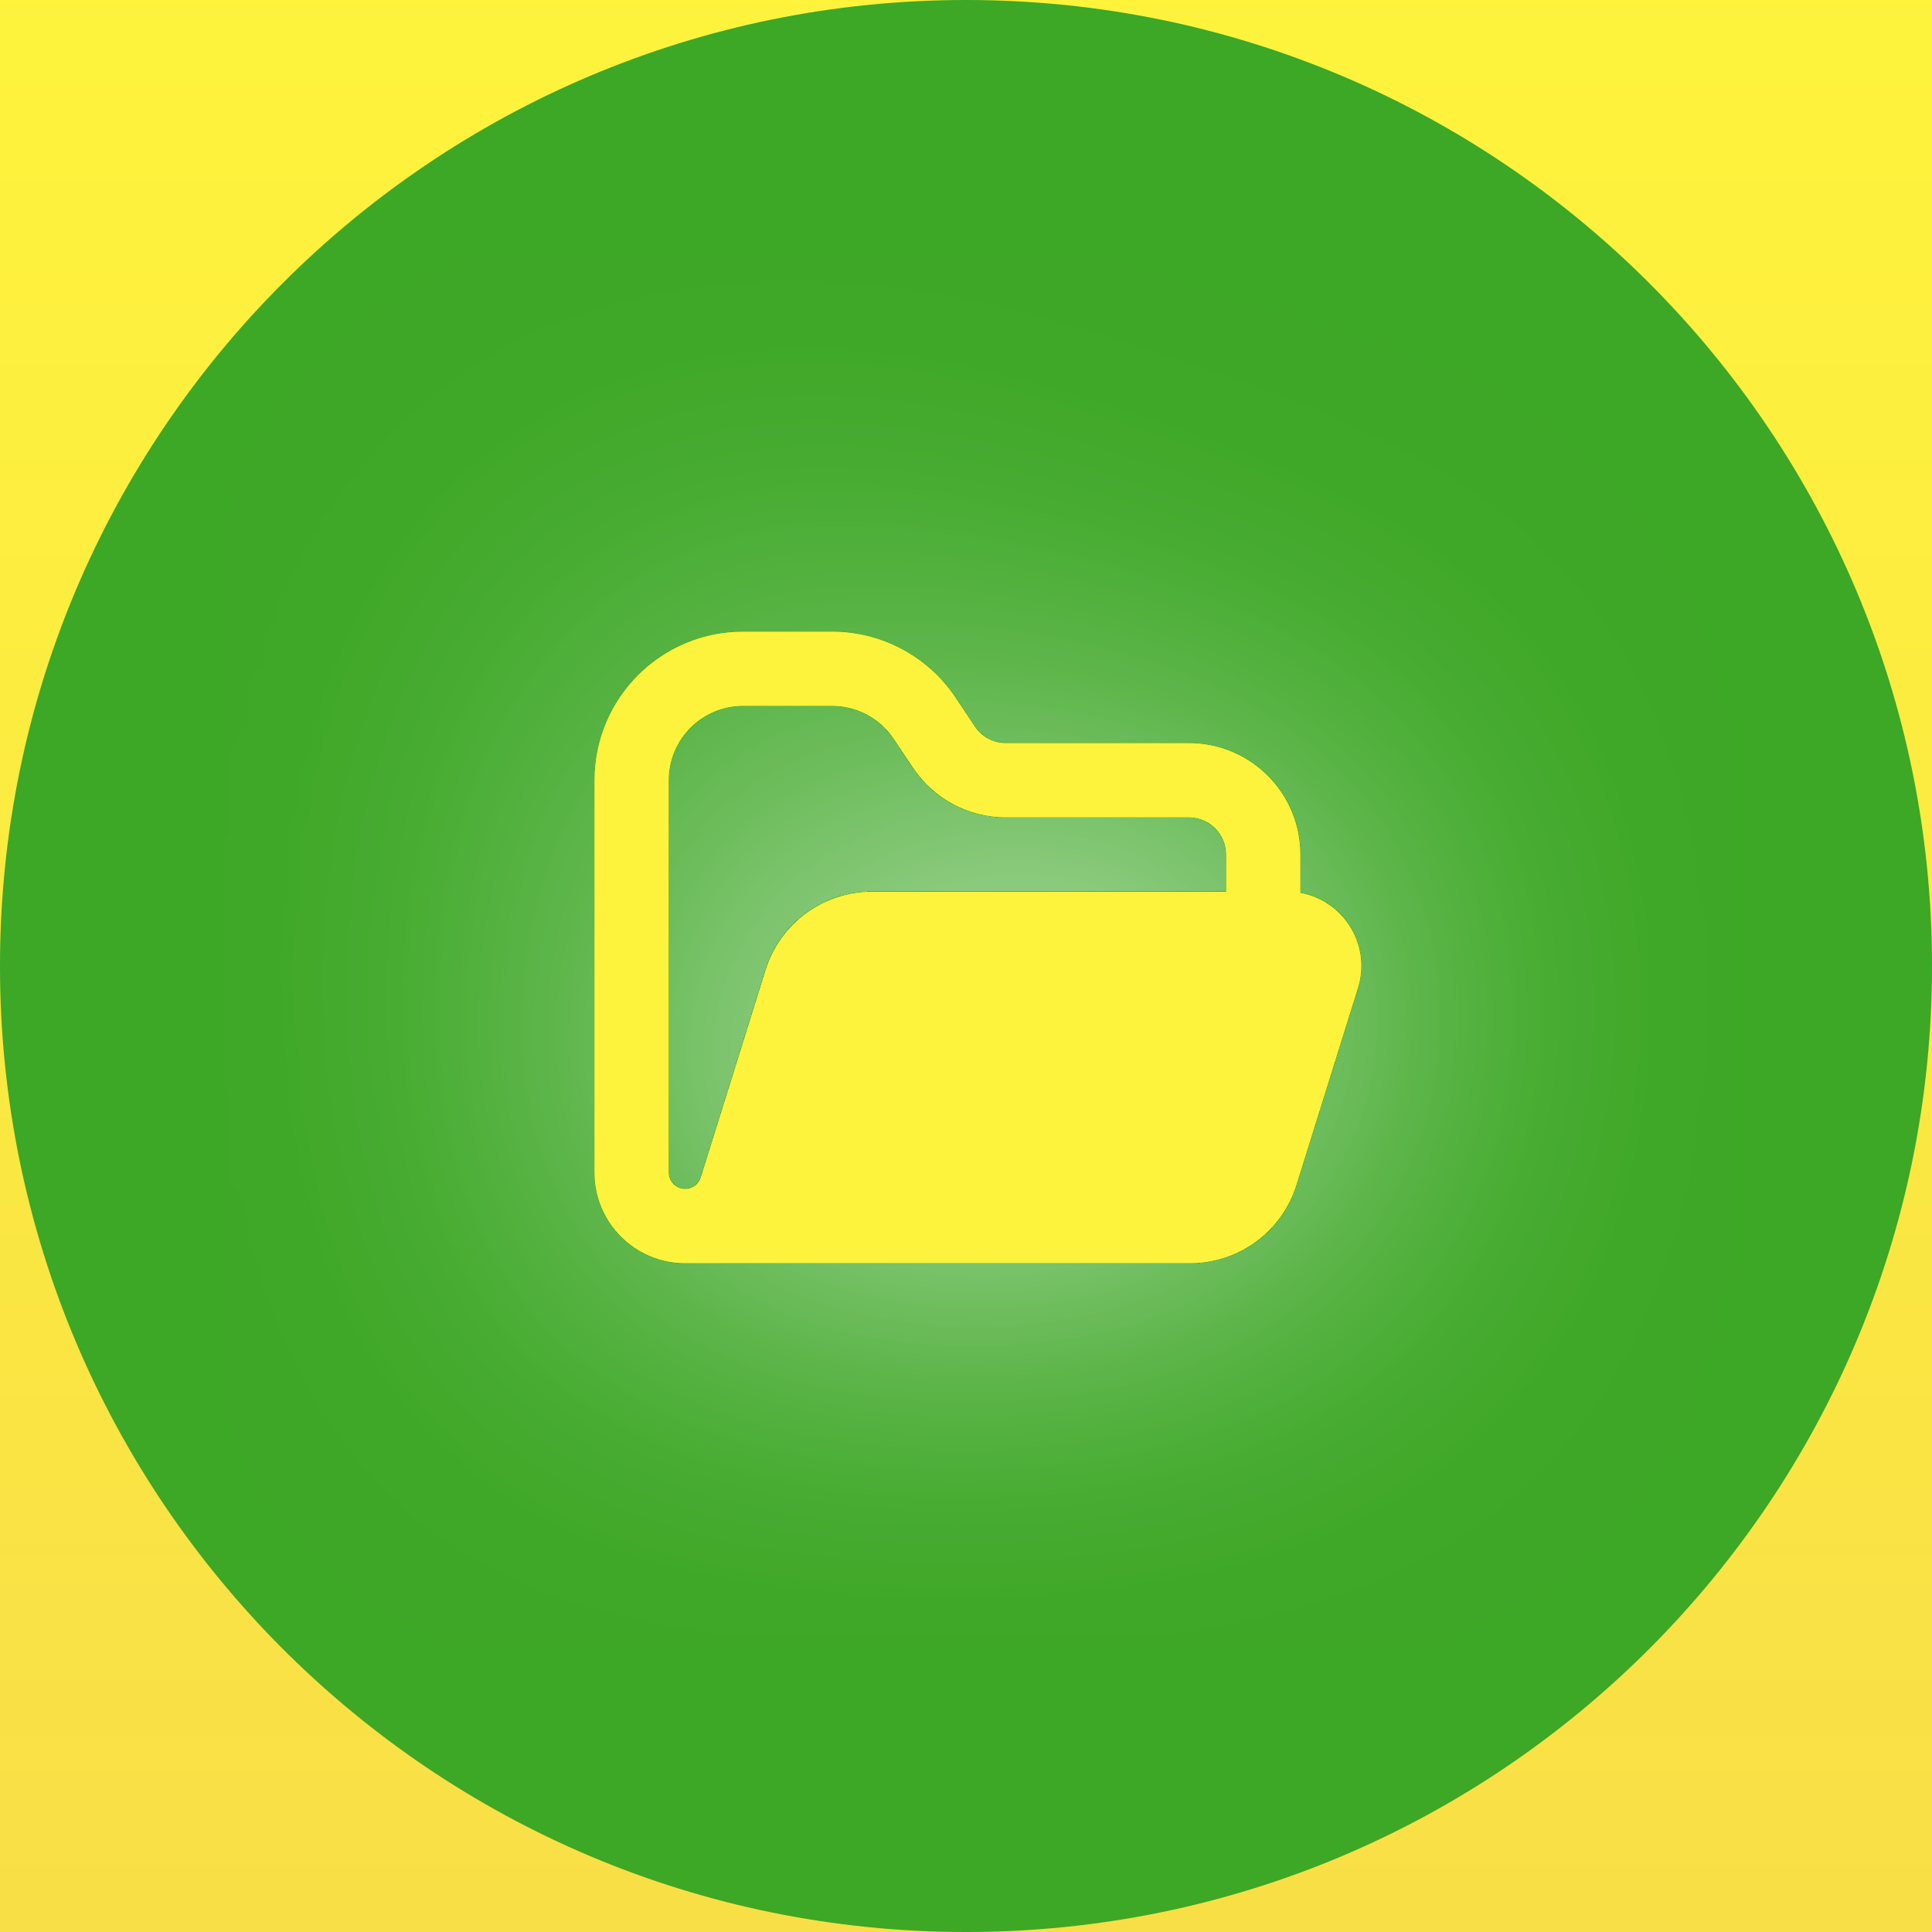
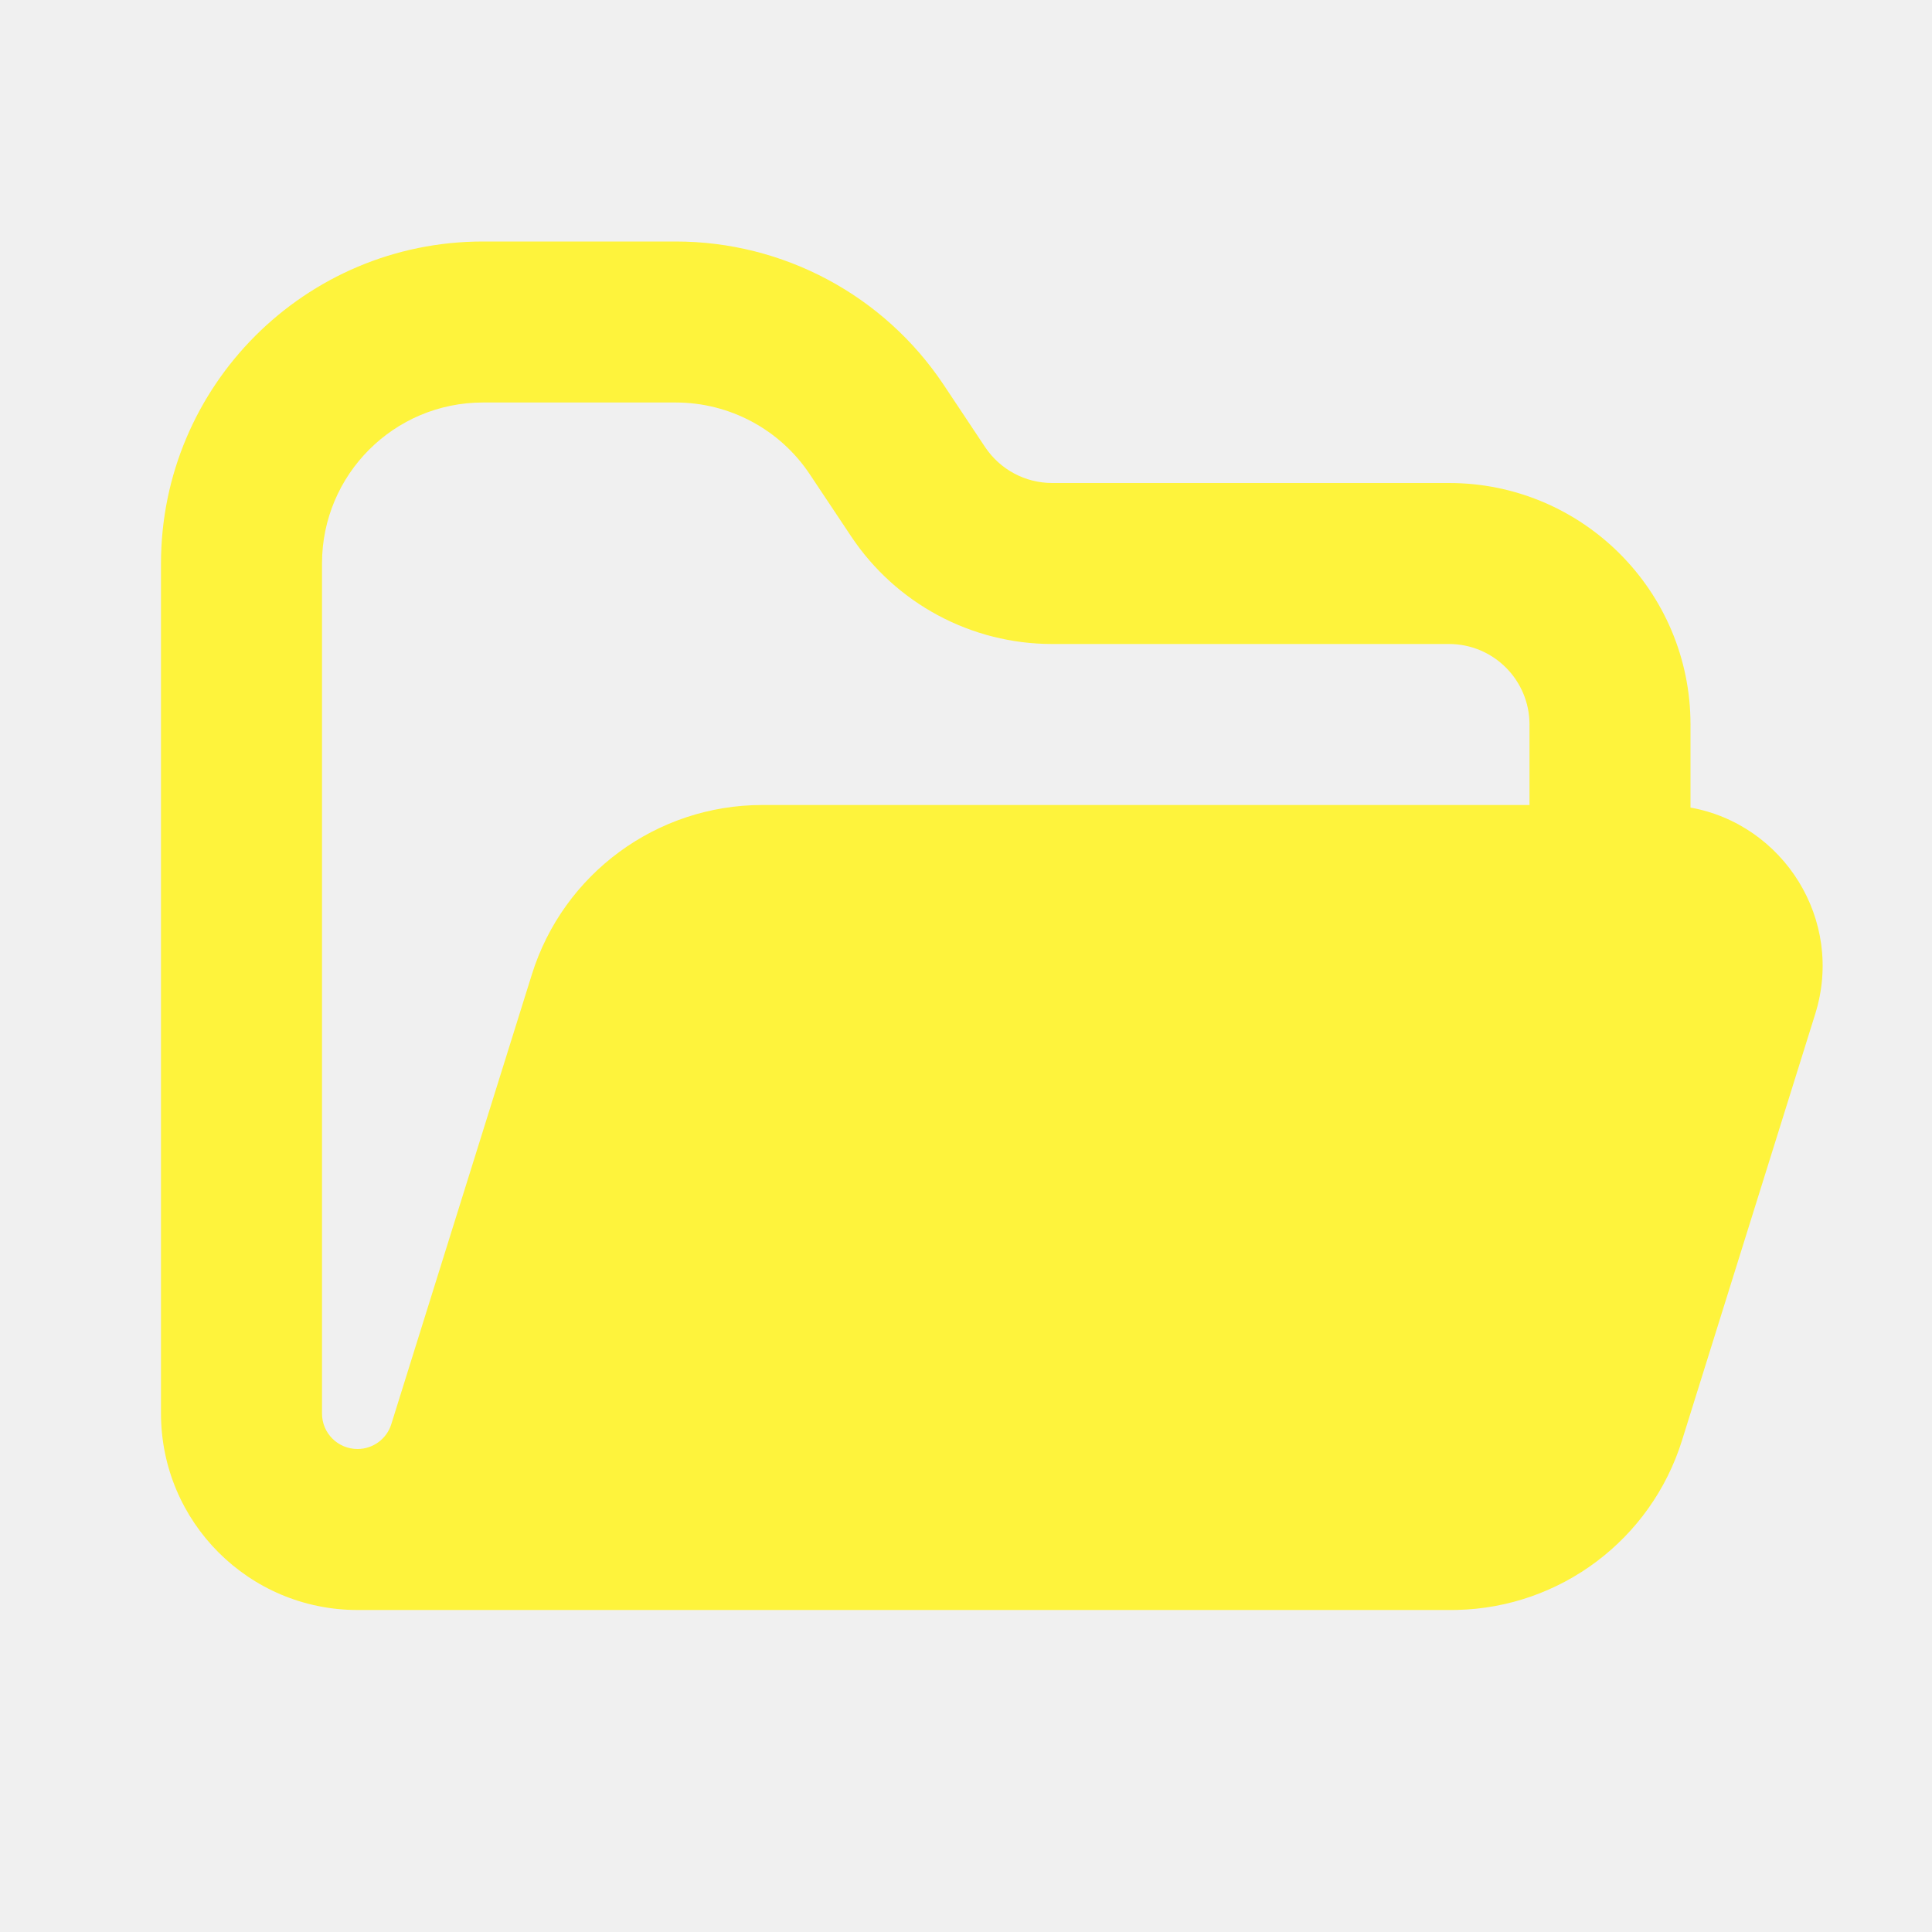
- <svg xmlns="http://www.w3.org/2000/svg" width="52" height="52" viewBox="0 0 52 52" fill="none">
-   <rect width="52" height="52" fill="#828282" style="fill:#828282;fill:color(display-p3 0.512 0.512 0.512);fill-opacity:1;" />
-   <g id="Toolbar">
-     <g id="Tool=Folders, State=Selected">
-       <g id="toolbar-outer-shell" filter="url(#filter0_dddd_0_1)">
-         <rect x="-360" y="-6" width="470" height="62" rx="31" fill="#3DA726" style="fill:#3DA726;fill:color(display-p3 0.24 0.655 0.147);fill-opacity:1;" />
-         <g id="toolbar-inner-surface">
-           <mask id="path-3-inside-1_0_1" fill="white">
-             <path d="M-358 25C-358 8.984 -345.016 -4 -329 -4H79C95.016 -4 108 8.984 108 25C108 41.016 95.016 54 79 54H-329C-345.016 54 -358 41.016 -358 25Z" />
-           </mask>
-           <path d="M-358 25C-358 8.984 -345.016 -4 -329 -4H79C95.016 -4 108 8.984 108 25C108 41.016 95.016 54 79 54H-329C-345.016 54 -358 41.016 -358 25Z" fill="url(#paint0_linear_0_1)" />
-           <path d="M-358 25C-358 7.879 -344.121 -6 -327 -6H77C94.121 -6 108 7.879 108 25C108 10.088 95.016 -2 79 -2H-329C-345.016 -2 -358 10.088 -358 25ZM-358 25M108 54H-358H108M108 54M-358 54V-4V54M-358 54M108 -4V54V-4" fill="#FFFCA9" style="fill:#FFFCA9;fill:color(display-p3 1 0.989 0.664);fill-opacity:1;" mask="url(#path-3-inside-1_0_1)" />
-           <g id="palm-btn">
-             <rect width="52" height="52" rx="26" fill="#3DA726" style="fill:#3DA726;fill:color(display-p3 0.24 0.655 0.147);fill-opacity:1;" />
-             <g id="icon-circle">
-               <g id="palm-icon" filter="url(#filter1_d_0_1)">
-                 <path fill-rule="evenodd" clip-rule="evenodd" d="M20 17C17.791 17 16 18.791 16 21V31.559C16 32.907 17.093 34 18.441 34H32.03C32.035 34 32.04 34 32.045 34C32.064 34 32.082 34 32.101 33.999C33.384 33.969 34.509 33.125 34.894 31.895L36.549 26.596C36.915 25.426 36.154 24.239 35 24.032V23C35 21.343 33.657 20 32 20H27.07C26.736 20 26.424 19.833 26.238 19.555L25.723 18.781C24.981 17.668 23.732 17 22.395 17H20ZM33 24V23C33 22.448 32.552 22 32 22H27.07C26.067 22 25.131 21.499 24.574 20.664L24.058 19.891C23.688 19.334 23.063 19 22.395 19H20C18.895 19 18 19.895 18 21V31.559C18 31.803 18.197 32 18.441 32C18.634 32 18.804 31.875 18.861 31.691L20.607 26.105C20.998 24.853 22.158 24 23.47 24H33Z" fill="#FEF33C" style="fill:#FEF33C;fill:color(display-p3 0.996 0.953 0.235);fill-opacity:1;" />
-               </g>
-             </g>
-           </g>
-         </g>
-       </g>
-     </g>
-   </g>
-   <defs>
-     <filter id="filter0_dddd_0_1" x="-370" y="-7" width="490" height="97" filterUnits="userSpaceOnUse" color-interpolation-filters="sRGB">
-       <feFlood flood-opacity="0" result="BackgroundImageFix" />
-       <feColorMatrix in="SourceAlpha" type="matrix" values="0 0 0 0 0 0 0 0 0 0 0 0 0 0 0 0 0 0 127 0" result="hardAlpha" />
-       <feOffset dy="2" />
-       <feGaussianBlur stdDeviation="1.5" />
-       <feColorMatrix type="matrix" values="0 0 0 0 0 0 0 0 0 0.361 0 0 0 0 0.008 0 0 0 0.12 0" />
-       <feBlend mode="normal" in2="BackgroundImageFix" result="effect1_dropShadow_0_1" />
-       <feColorMatrix in="SourceAlpha" type="matrix" values="0 0 0 0 0 0 0 0 0 0 0 0 0 0 0 0 0 0 127 0" result="hardAlpha" />
-       <feOffset dy="6" />
-       <feGaussianBlur stdDeviation="3" />
-       <feColorMatrix type="matrix" values="0 0 0 0 0 0 0 0 0 0.361 0 0 0 0 0.008 0 0 0 0.1 0" />
-       <feBlend mode="normal" in2="effect1_dropShadow_0_1" result="effect2_dropShadow_0_1" />
-       <feColorMatrix in="SourceAlpha" type="matrix" values="0 0 0 0 0 0 0 0 0 0 0 0 0 0 0 0 0 0 127 0" result="hardAlpha" />
-       <feOffset dy="14" />
-       <feGaussianBlur stdDeviation="4" />
-       <feColorMatrix type="matrix" values="0 0 0 0 0 0 0 0 0 0.361 0 0 0 0 0.008 0 0 0 0.06 0" />
-       <feBlend mode="normal" in2="effect2_dropShadow_0_1" result="effect3_dropShadow_0_1" />
-       <feColorMatrix in="SourceAlpha" type="matrix" values="0 0 0 0 0 0 0 0 0 0 0 0 0 0 0 0 0 0 127 0" result="hardAlpha" />
-       <feOffset dy="24" />
-       <feGaussianBlur stdDeviation="5" />
-       <feColorMatrix type="matrix" values="0 0 0 0 0 0 0 0 0 0.361 0 0 0 0 0.008 0 0 0 0.02 0" />
-       <feBlend mode="normal" in2="effect3_dropShadow_0_1" result="effect4_dropShadow_0_1" />
-       <feBlend mode="normal" in="SourceGraphic" in2="effect4_dropShadow_0_1" result="shape" />
-     </filter>
-     <filter id="filter1_d_0_1" x="6" y="7" width="40.642" height="37" filterUnits="userSpaceOnUse" color-interpolation-filters="sRGB">
-       <feFlood flood-opacity="0" result="BackgroundImageFix" />
-       <feColorMatrix in="SourceAlpha" type="matrix" values="0 0 0 0 0 0 0 0 0 0 0 0 0 0 0 0 0 0 127 0" result="hardAlpha" />
-       <feOffset />
-       <feGaussianBlur stdDeviation="5" />
-       <feComposite in2="hardAlpha" operator="out" />
-       <feColorMatrix type="matrix" values="0 0 0 0 1 0 0 0 0 1 0 0 0 0 1 0 0 0 0.7 0" />
-       <feBlend mode="normal" in2="BackgroundImageFix" result="effect1_dropShadow_0_1" />
-       <feBlend mode="normal" in="SourceGraphic" in2="effect1_dropShadow_0_1" result="shape" />
-     </filter>
-     <linearGradient id="paint0_linear_0_1" x1="-125" y1="-4" x2="-125" y2="54" gradientUnits="userSpaceOnUse">
-       <stop stop-color="#FFF53B" style="stop-color:#FFF53B;stop-color:color(display-p3 1 0.962 0.231);stop-opacity:1;" />
-       <stop offset="1" stop-color="#F8DE47" style="stop-color:#F8DE47;stop-color:color(display-p3 0.973 0.869 0.278);stop-opacity:1;" />
-     </linearGradient>
-   </defs>
+ <svg xmlns="http://www.w3.org/2000/svg" width="24" height="24" viewBox="0 0 24 24" fill="none">
+   <path fill-rule="evenodd" clip-rule="evenodd" d="M6 3C3.791 3 2 4.791 2 7V17.559C2 18.907 3.093 20 4.441 20H18.03C18.035 20 18.04 20 18.045 20C18.064 20 18.082 20 18.101 19.999C19.384 19.969 20.509 19.125 20.894 17.895L22.549 12.597C22.915 11.426 22.154 10.239 21 10.032V9C21 7.343 19.657 6 18 6H13.07C12.736 6 12.424 5.833 12.238 5.555L11.723 4.781C10.981 3.668 9.732 3 8.394 3H6ZM19 10V9C19 8.448 18.552 8 18 8H13.07C12.067 8 11.131 7.499 10.574 6.664L10.059 5.891C9.688 5.334 9.063 5 8.394 5H6C4.895 5 4 5.895 4 7V17.559C4 17.803 4.197 18 4.441 18C4.634 18 4.804 17.875 4.861 17.691L6.607 12.105C6.998 10.853 8.158 10 9.47 10H19Z" fill="#FEF33C" style="fill:#FEF33C;fill:color(display-p3 0.996 0.953 0.235);fill-opacity:1;" />
</svg>
